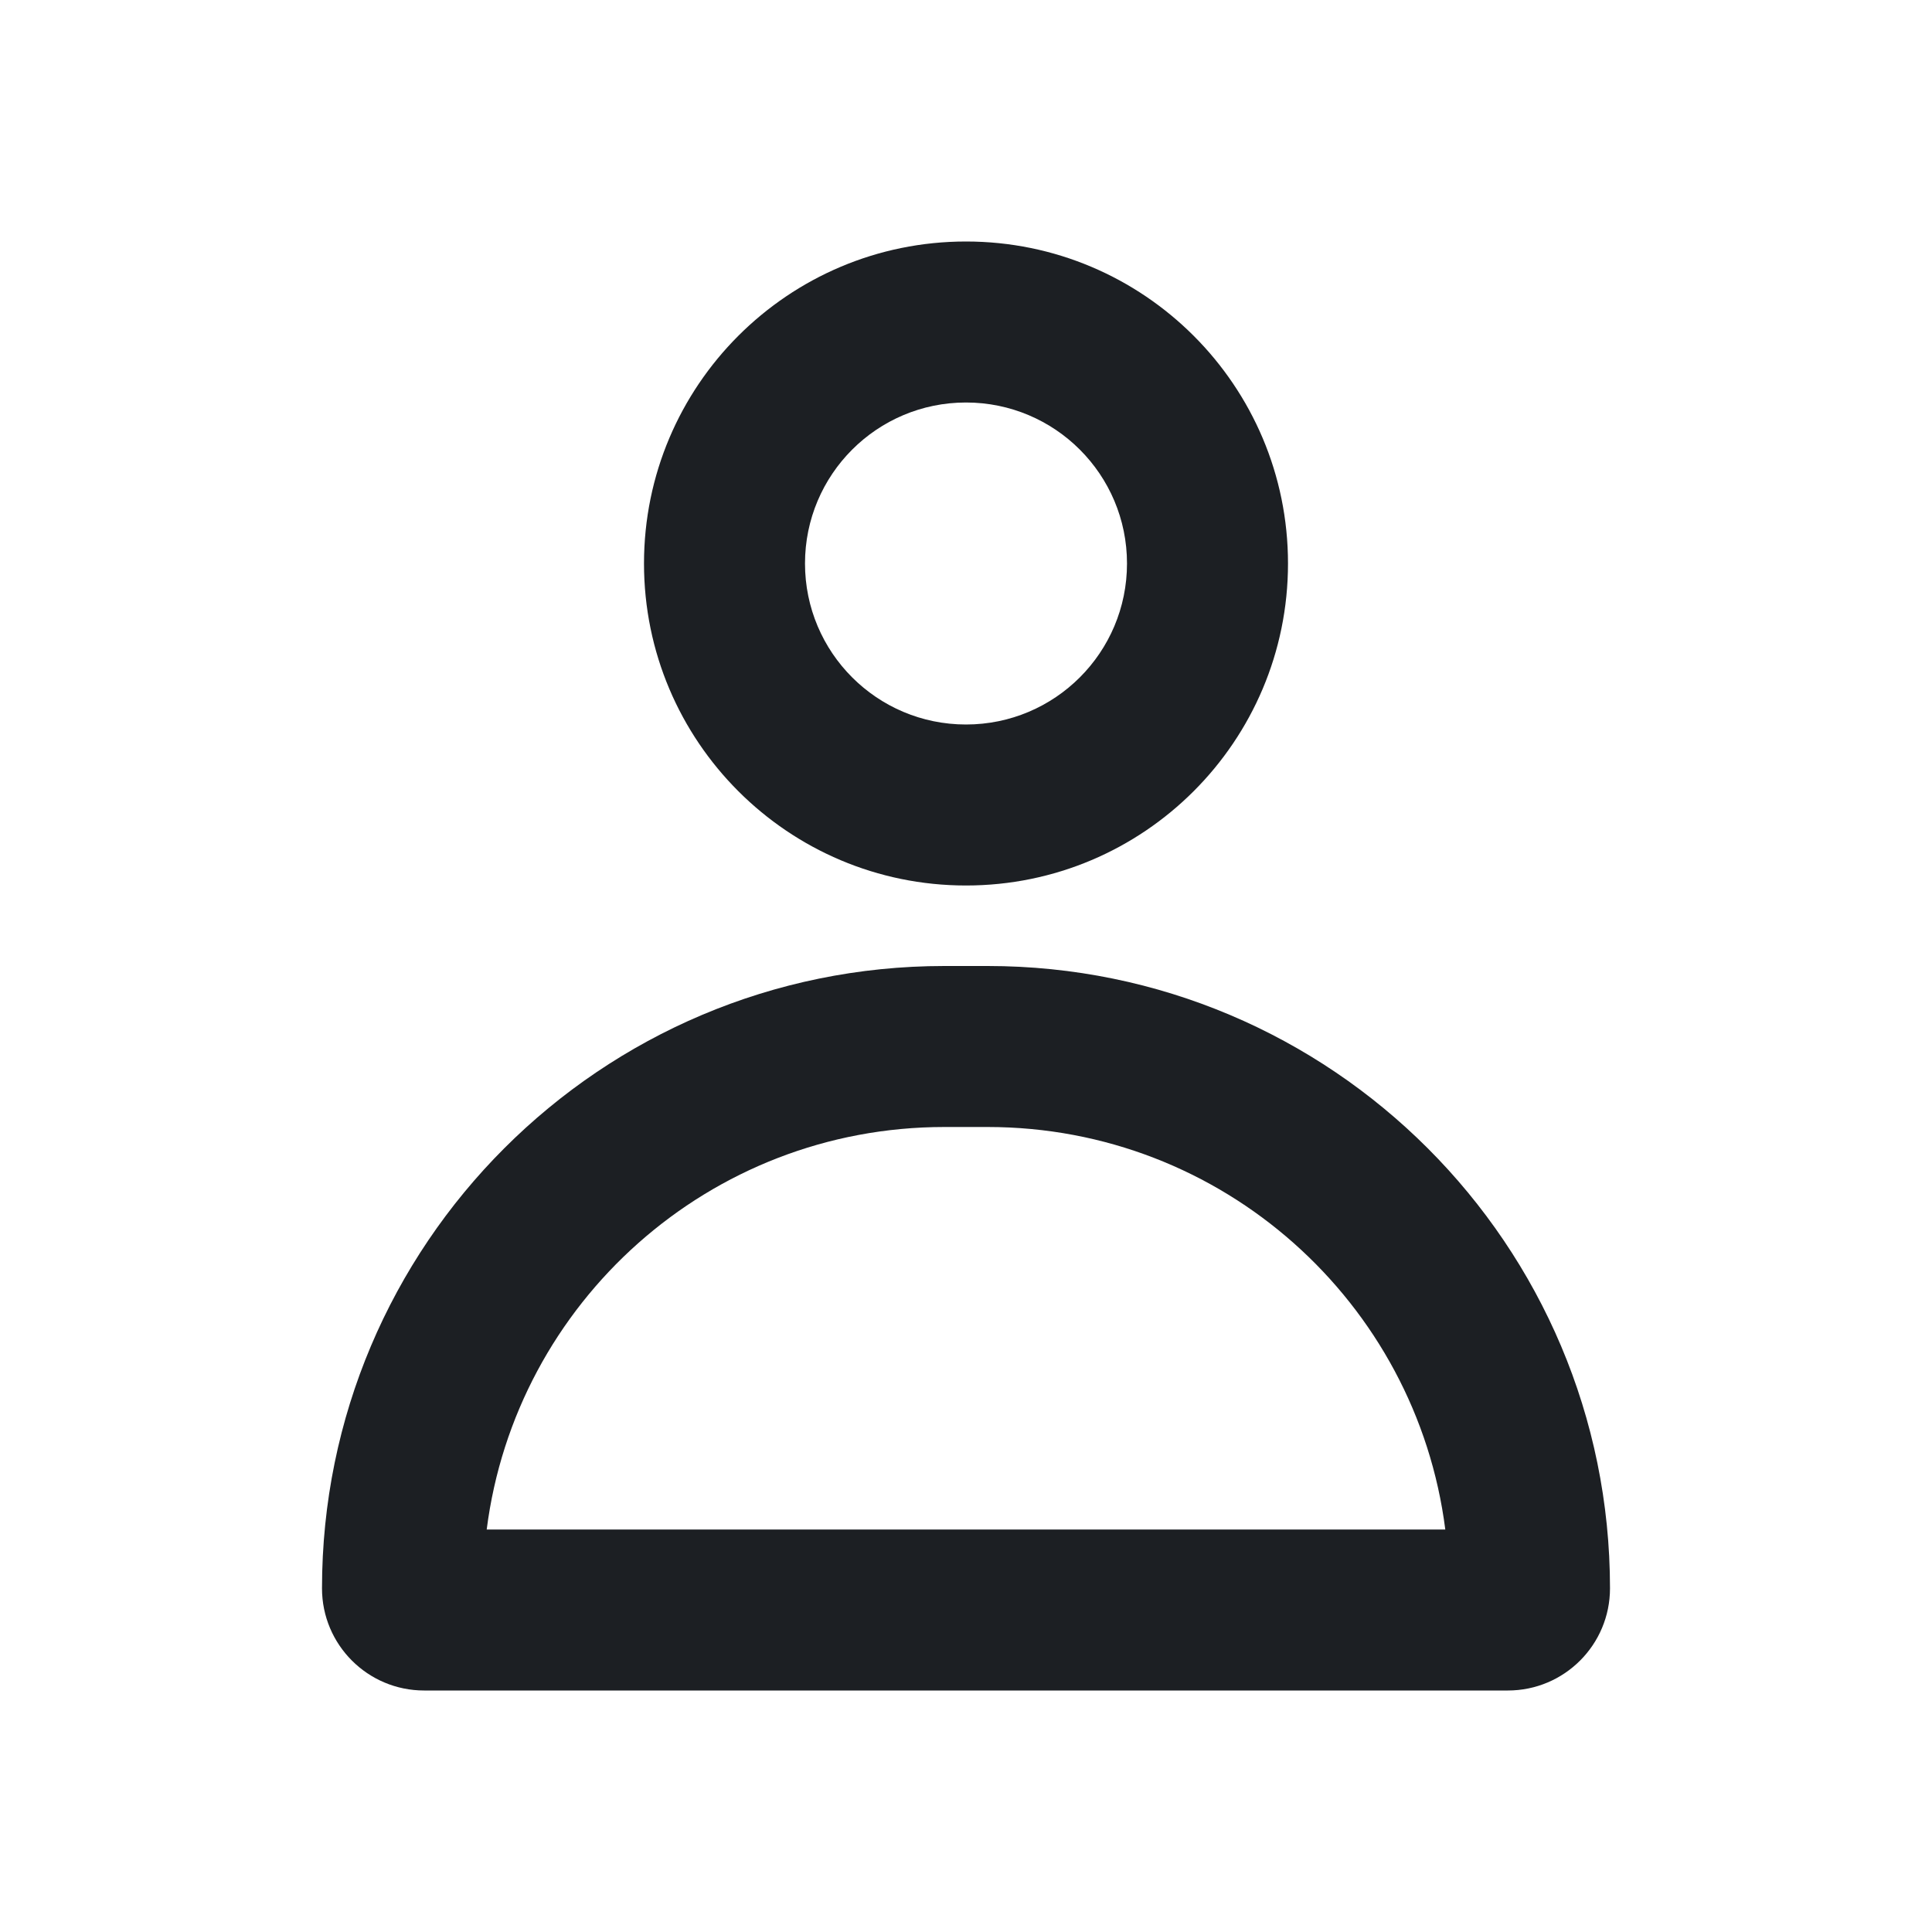
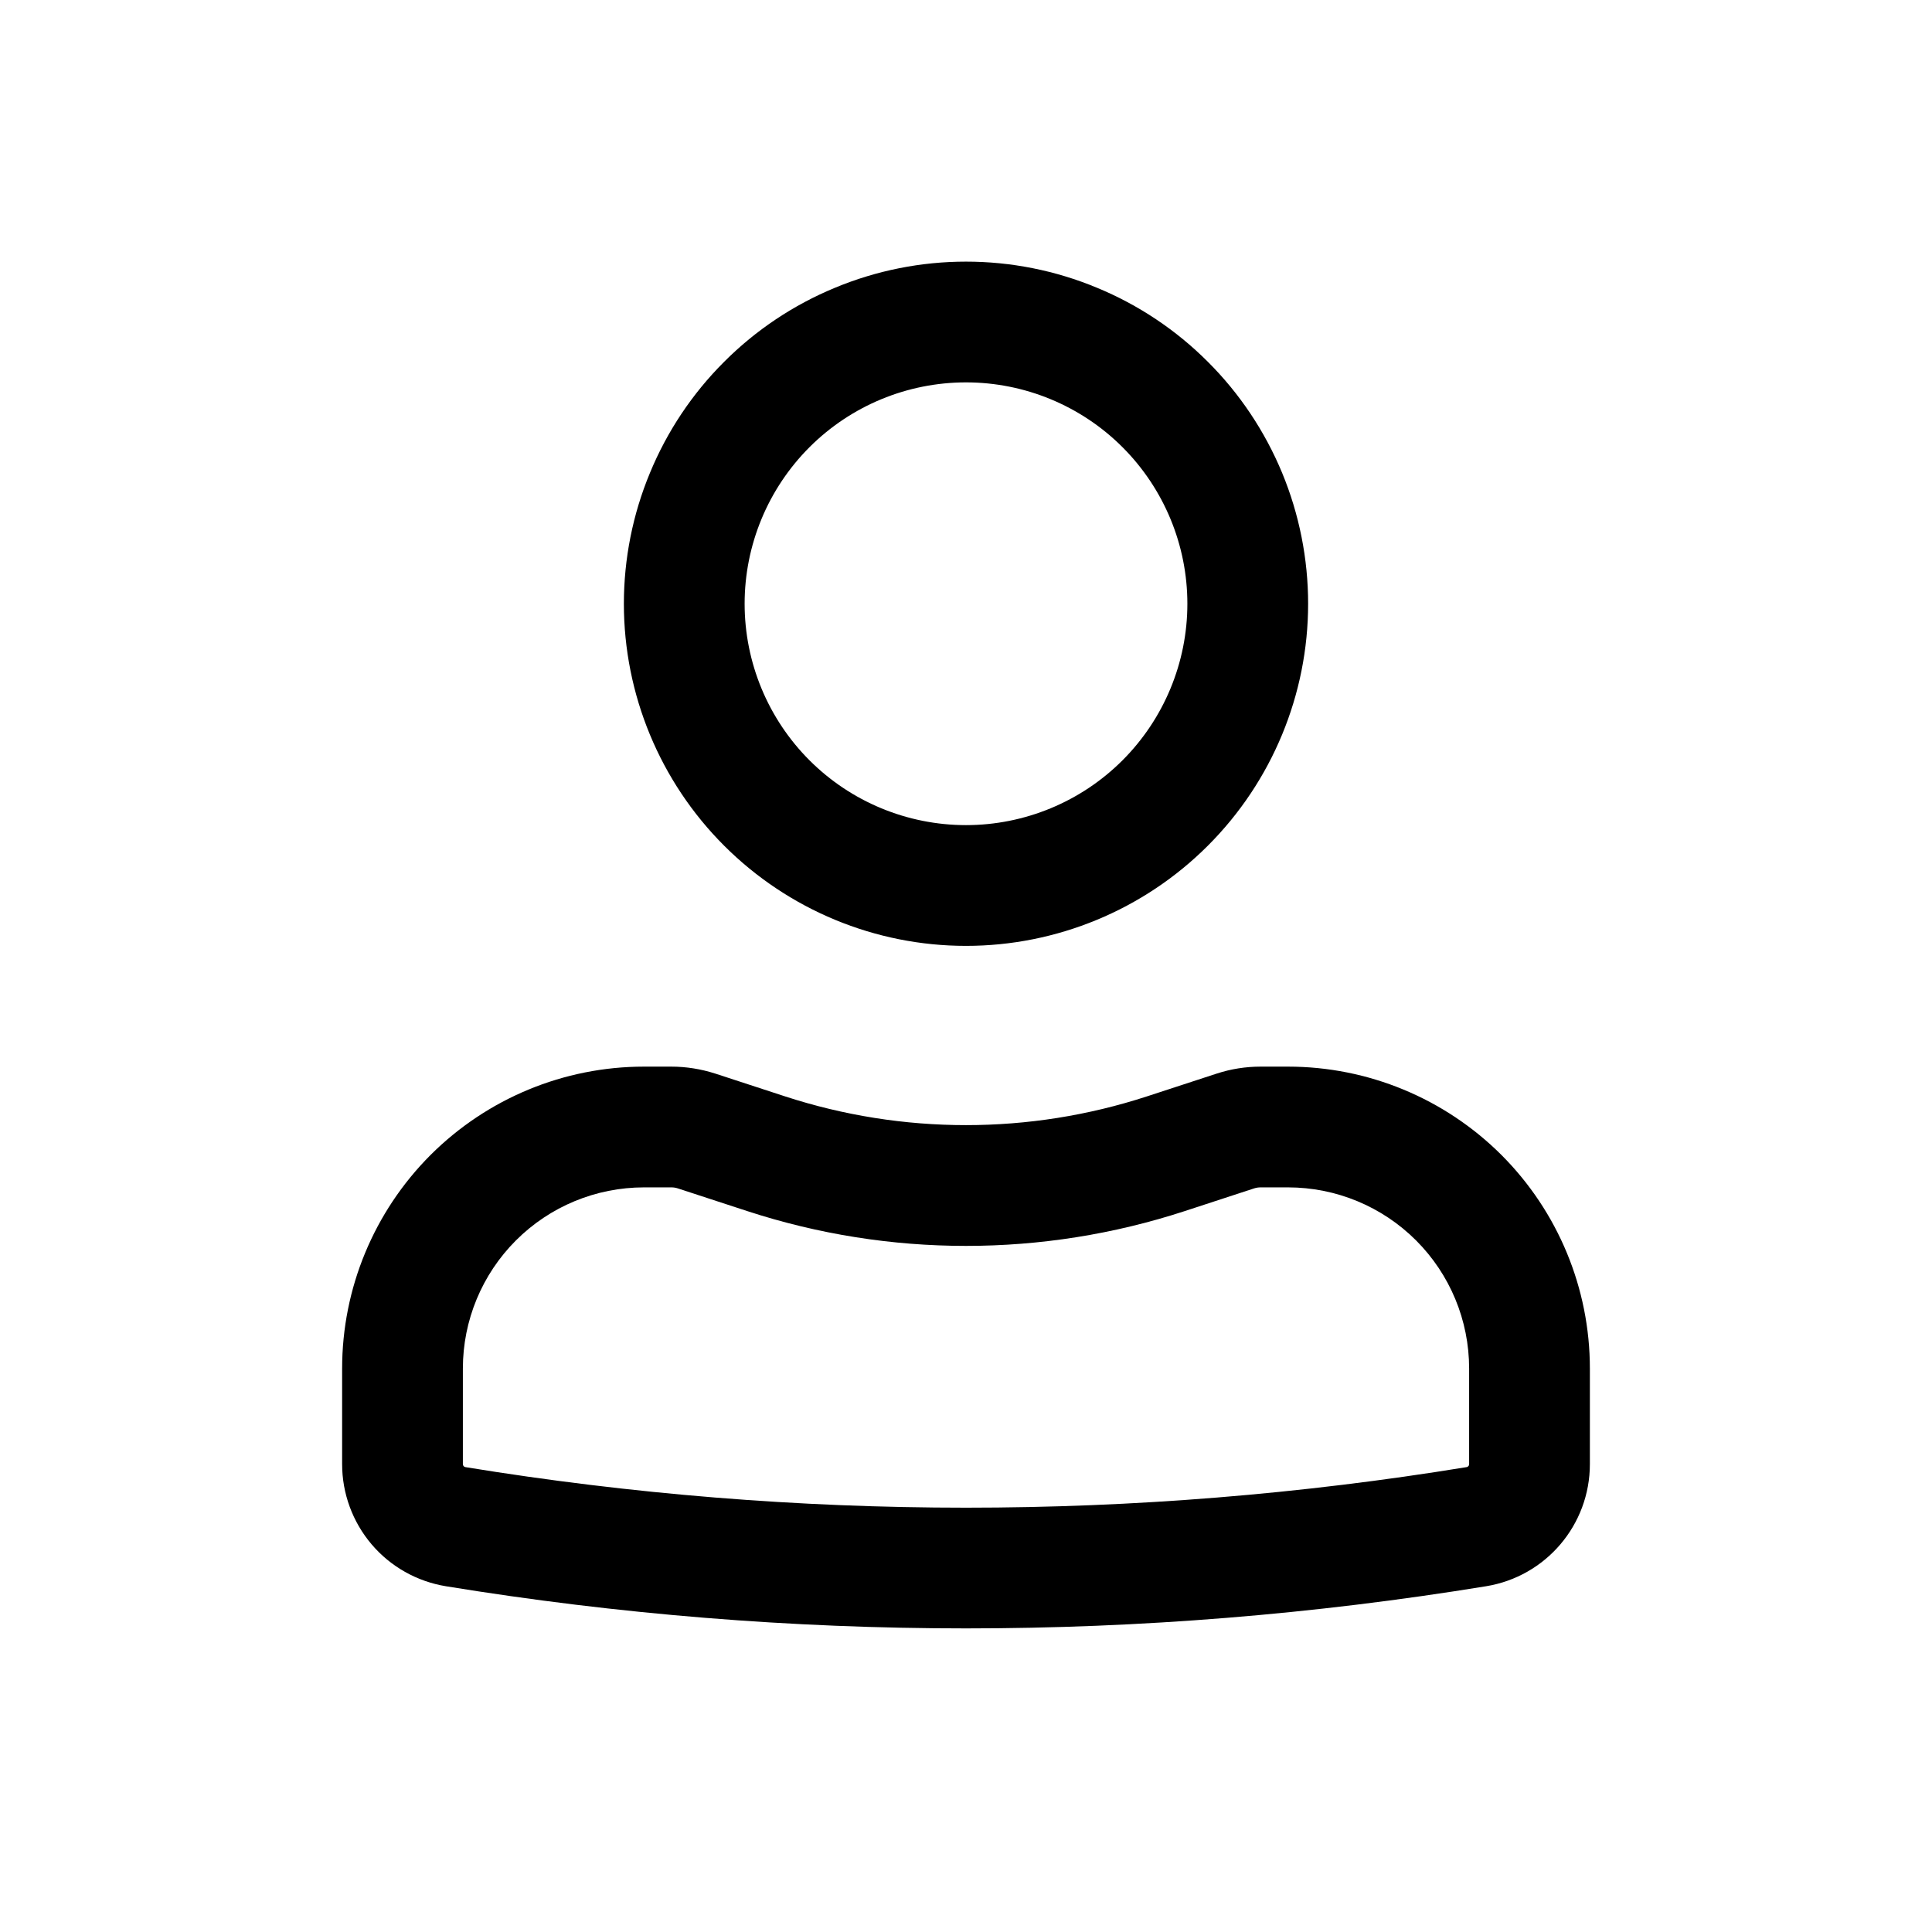
<svg xmlns="http://www.w3.org/2000/svg" width="24" height="24" viewBox="0 0 24 24" fill="none">
-   <path fill-rule="evenodd" clip-rule="evenodd" d="M10 7C10 5.895 10.895 5 12 5C13.105 5 14 5.895 14 7C14 8.105 13.105 9 12 9C10.895 9 10 8.105 10 7ZM12 3C9.791 3 8 4.791 8 7C8 9.209 9.791 11 12 11C14.209 11 16 9.209 16 7C16 4.791 14.209 3 12 3ZM12.269 14C15.187 14 17.595 16.18 17.954 19H6.046C6.405 16.18 8.813 14 11.731 14H12.269ZM11.731 12C7.461 12 4 15.461 4 19.731C4 20.432 4.568 21 5.269 21H18.731C19.432 21 20 20.432 20 19.731C20 15.461 16.539 12 12.269 12H11.731Z" fill="#1C1F23" />
+   <path fill-rule="evenodd" clip-rule="evenodd" d="M7.75 7.5C7.75 6.942 7.86 6.389 8.074 5.874C8.287 5.358 8.6 4.889 8.995 4.495C9.389 4.1 9.858 3.787 10.374 3.574C10.889 3.36 11.442 3.25 12 3.25C12.558 3.25 13.111 3.36 13.626 3.574C14.142 3.787 14.611 4.1 15.005 4.495C15.4 4.889 15.713 5.358 15.927 5.874C16.14 6.389 16.25 6.942 16.25 7.5C16.25 8.627 15.802 9.708 15.005 10.505C14.208 11.302 13.127 11.75 12 11.75C10.873 11.75 9.792 11.302 8.995 10.505C8.198 9.708 7.75 8.627 7.75 7.5ZM12 4.75C11.271 4.75 10.571 5.04 10.056 5.555C9.54 6.071 9.25 6.771 9.25 7.5C9.25 8.229 9.54 8.929 10.056 9.445C10.571 9.96 11.271 10.25 12 10.25C12.729 10.25 13.429 9.96 13.944 9.445C14.46 8.929 14.75 8.229 14.75 7.5C14.75 6.771 14.46 6.071 13.944 5.555C13.429 5.04 12.729 4.75 12 4.75ZM8 14.75C7.403 14.75 6.831 14.987 6.409 15.409C5.987 15.831 5.75 16.403 5.75 17V18.188C5.75 18.206 5.763 18.222 5.781 18.225C9.9 18.897 14.101 18.897 18.219 18.225C18.228 18.224 18.236 18.219 18.241 18.212C18.247 18.206 18.25 18.197 18.25 18.188V17C18.25 16.403 18.013 15.831 17.591 15.409C17.169 14.987 16.597 14.75 16 14.75H15.66C15.633 14.75 15.607 14.754 15.581 14.762L14.716 15.045C12.951 15.621 11.049 15.621 9.284 15.045L8.418 14.762C8.393 14.754 8.367 14.75 8.341 14.75H8ZM4.25 17C4.25 16.005 4.645 15.052 5.348 14.348C6.052 13.645 7.005 13.25 8 13.25H8.34C8.525 13.25 8.709 13.28 8.884 13.336L9.75 13.619C11.212 14.096 12.788 14.096 14.25 13.619L15.116 13.336C15.291 13.279 15.475 13.25 15.659 13.25H16C16.995 13.25 17.948 13.645 18.652 14.348C19.355 15.052 19.75 16.005 19.75 17V18.188C19.75 18.942 19.204 19.584 18.46 19.705C14.182 20.403 9.818 20.403 5.54 19.705C5.18 19.646 4.852 19.462 4.616 19.184C4.38 18.906 4.25 18.553 4.25 18.188V17Z" fill="black" />
</svg>
